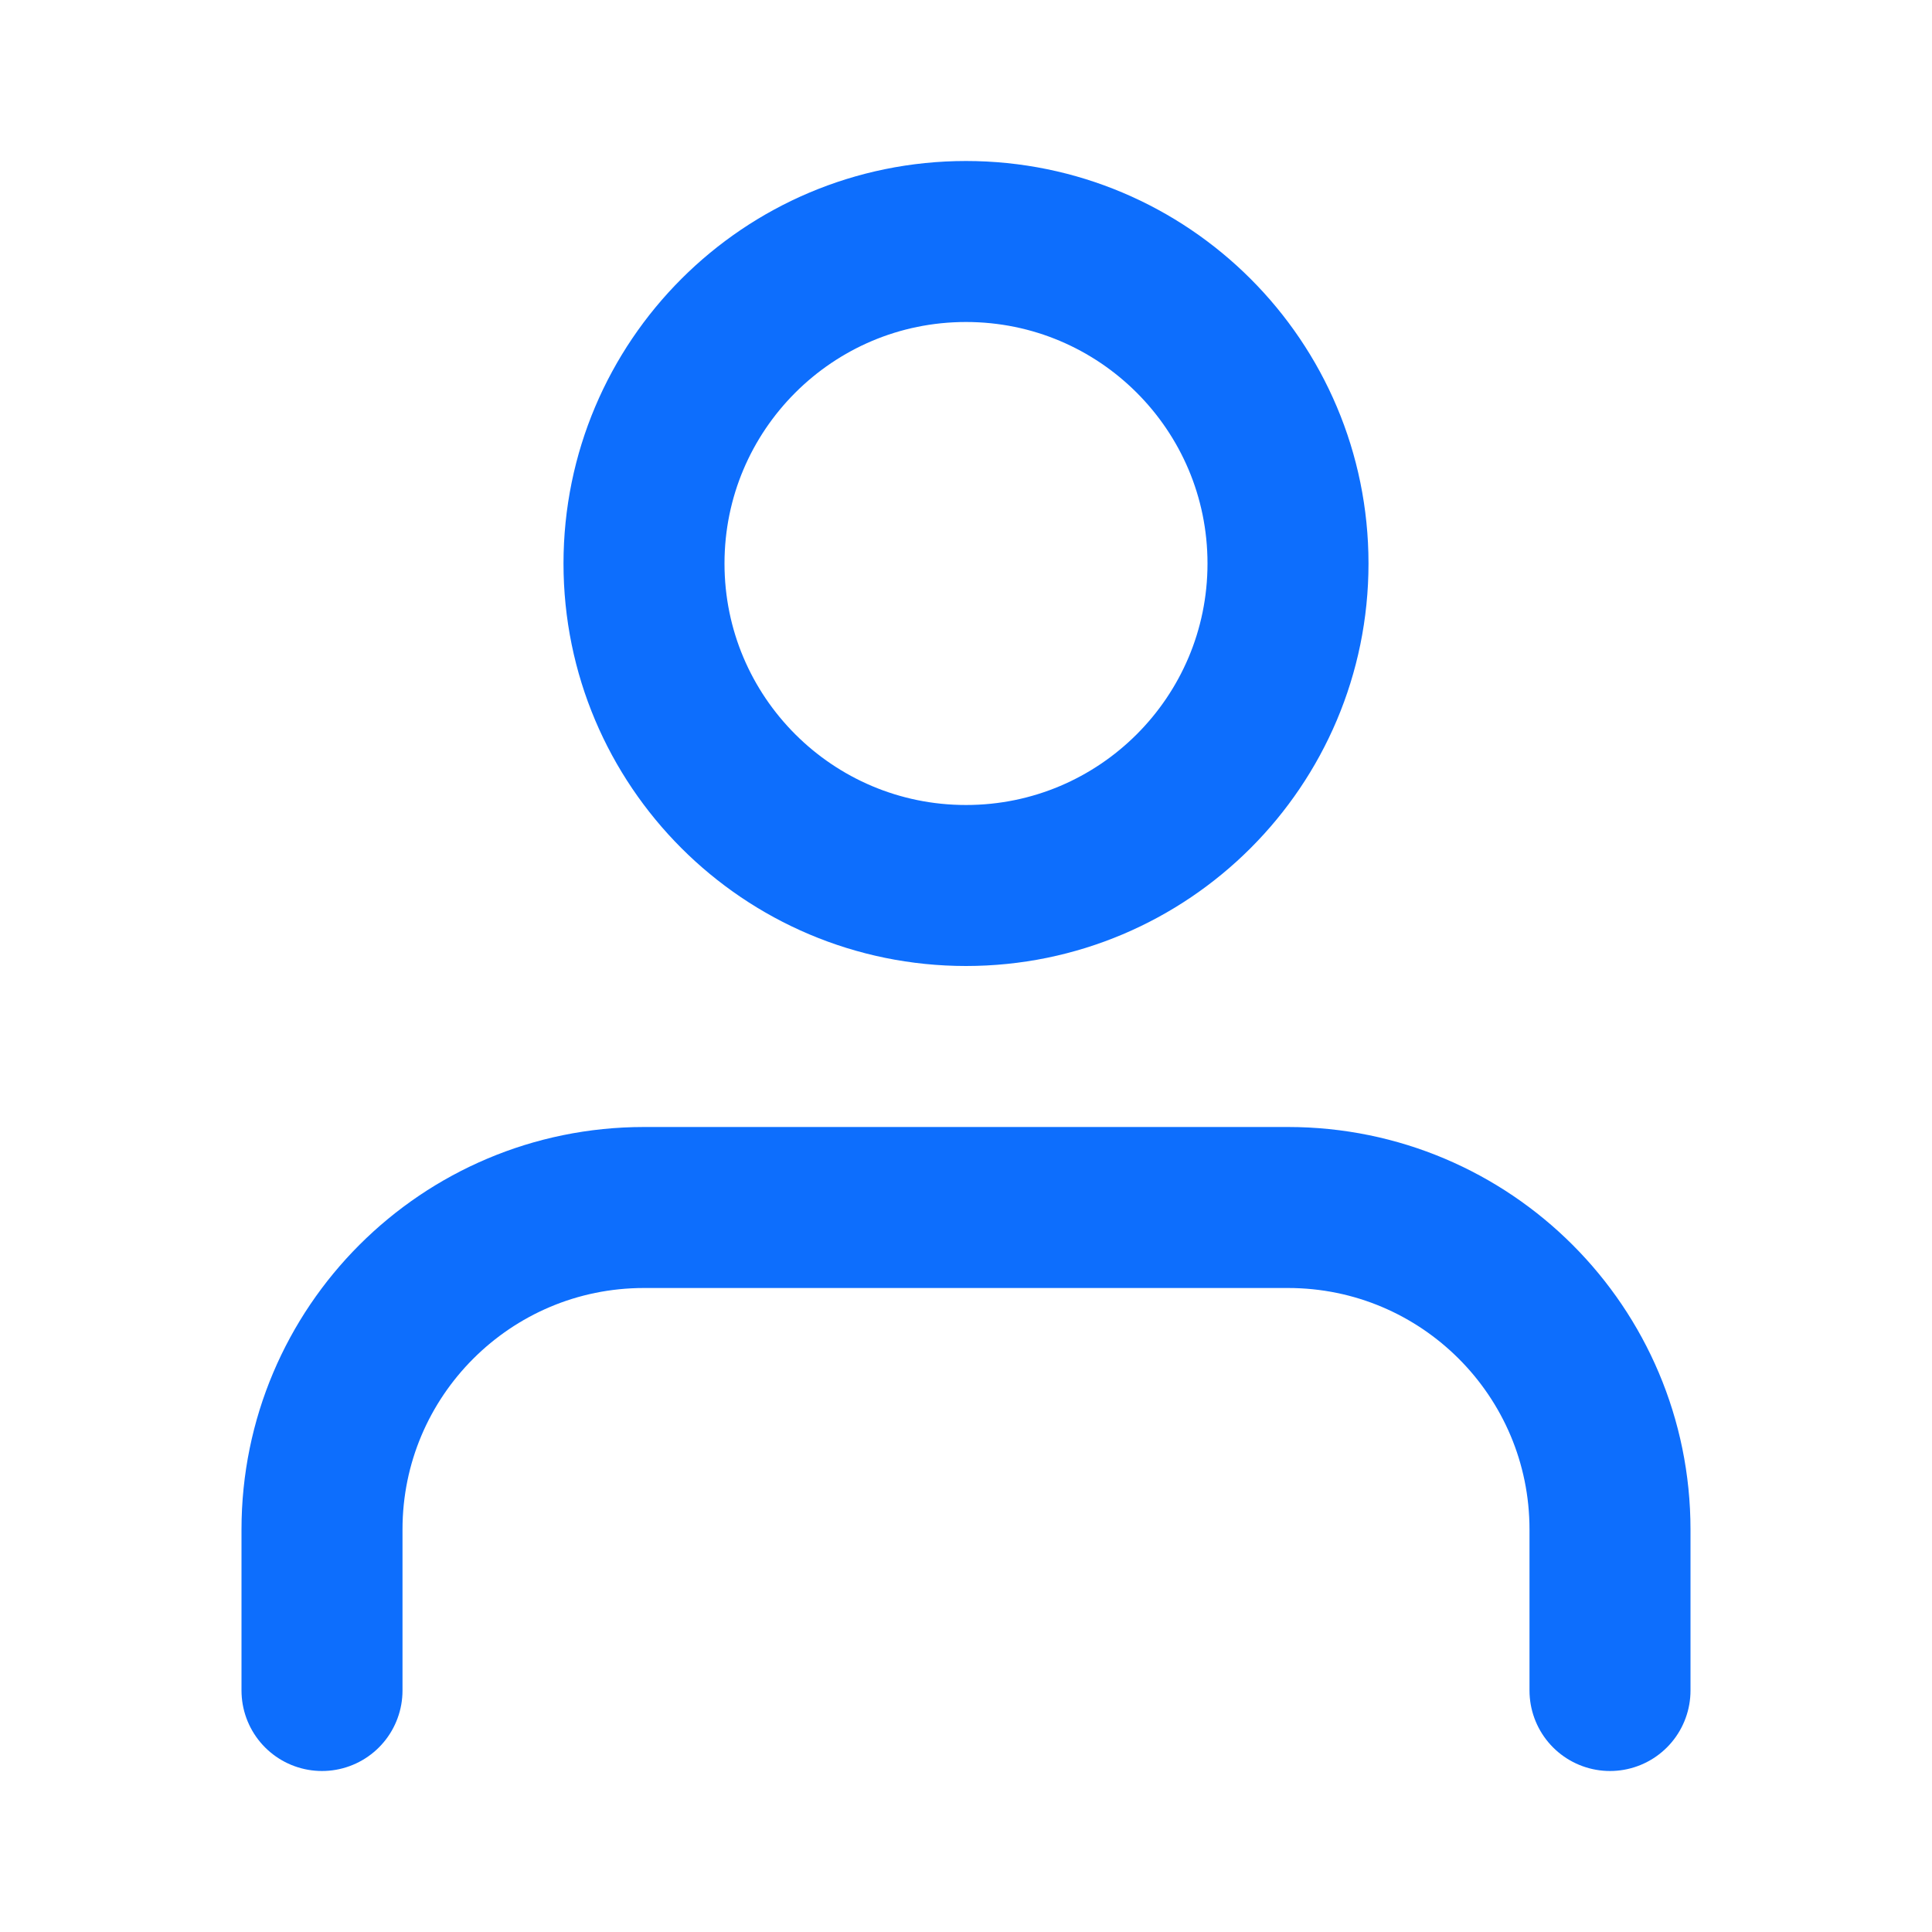
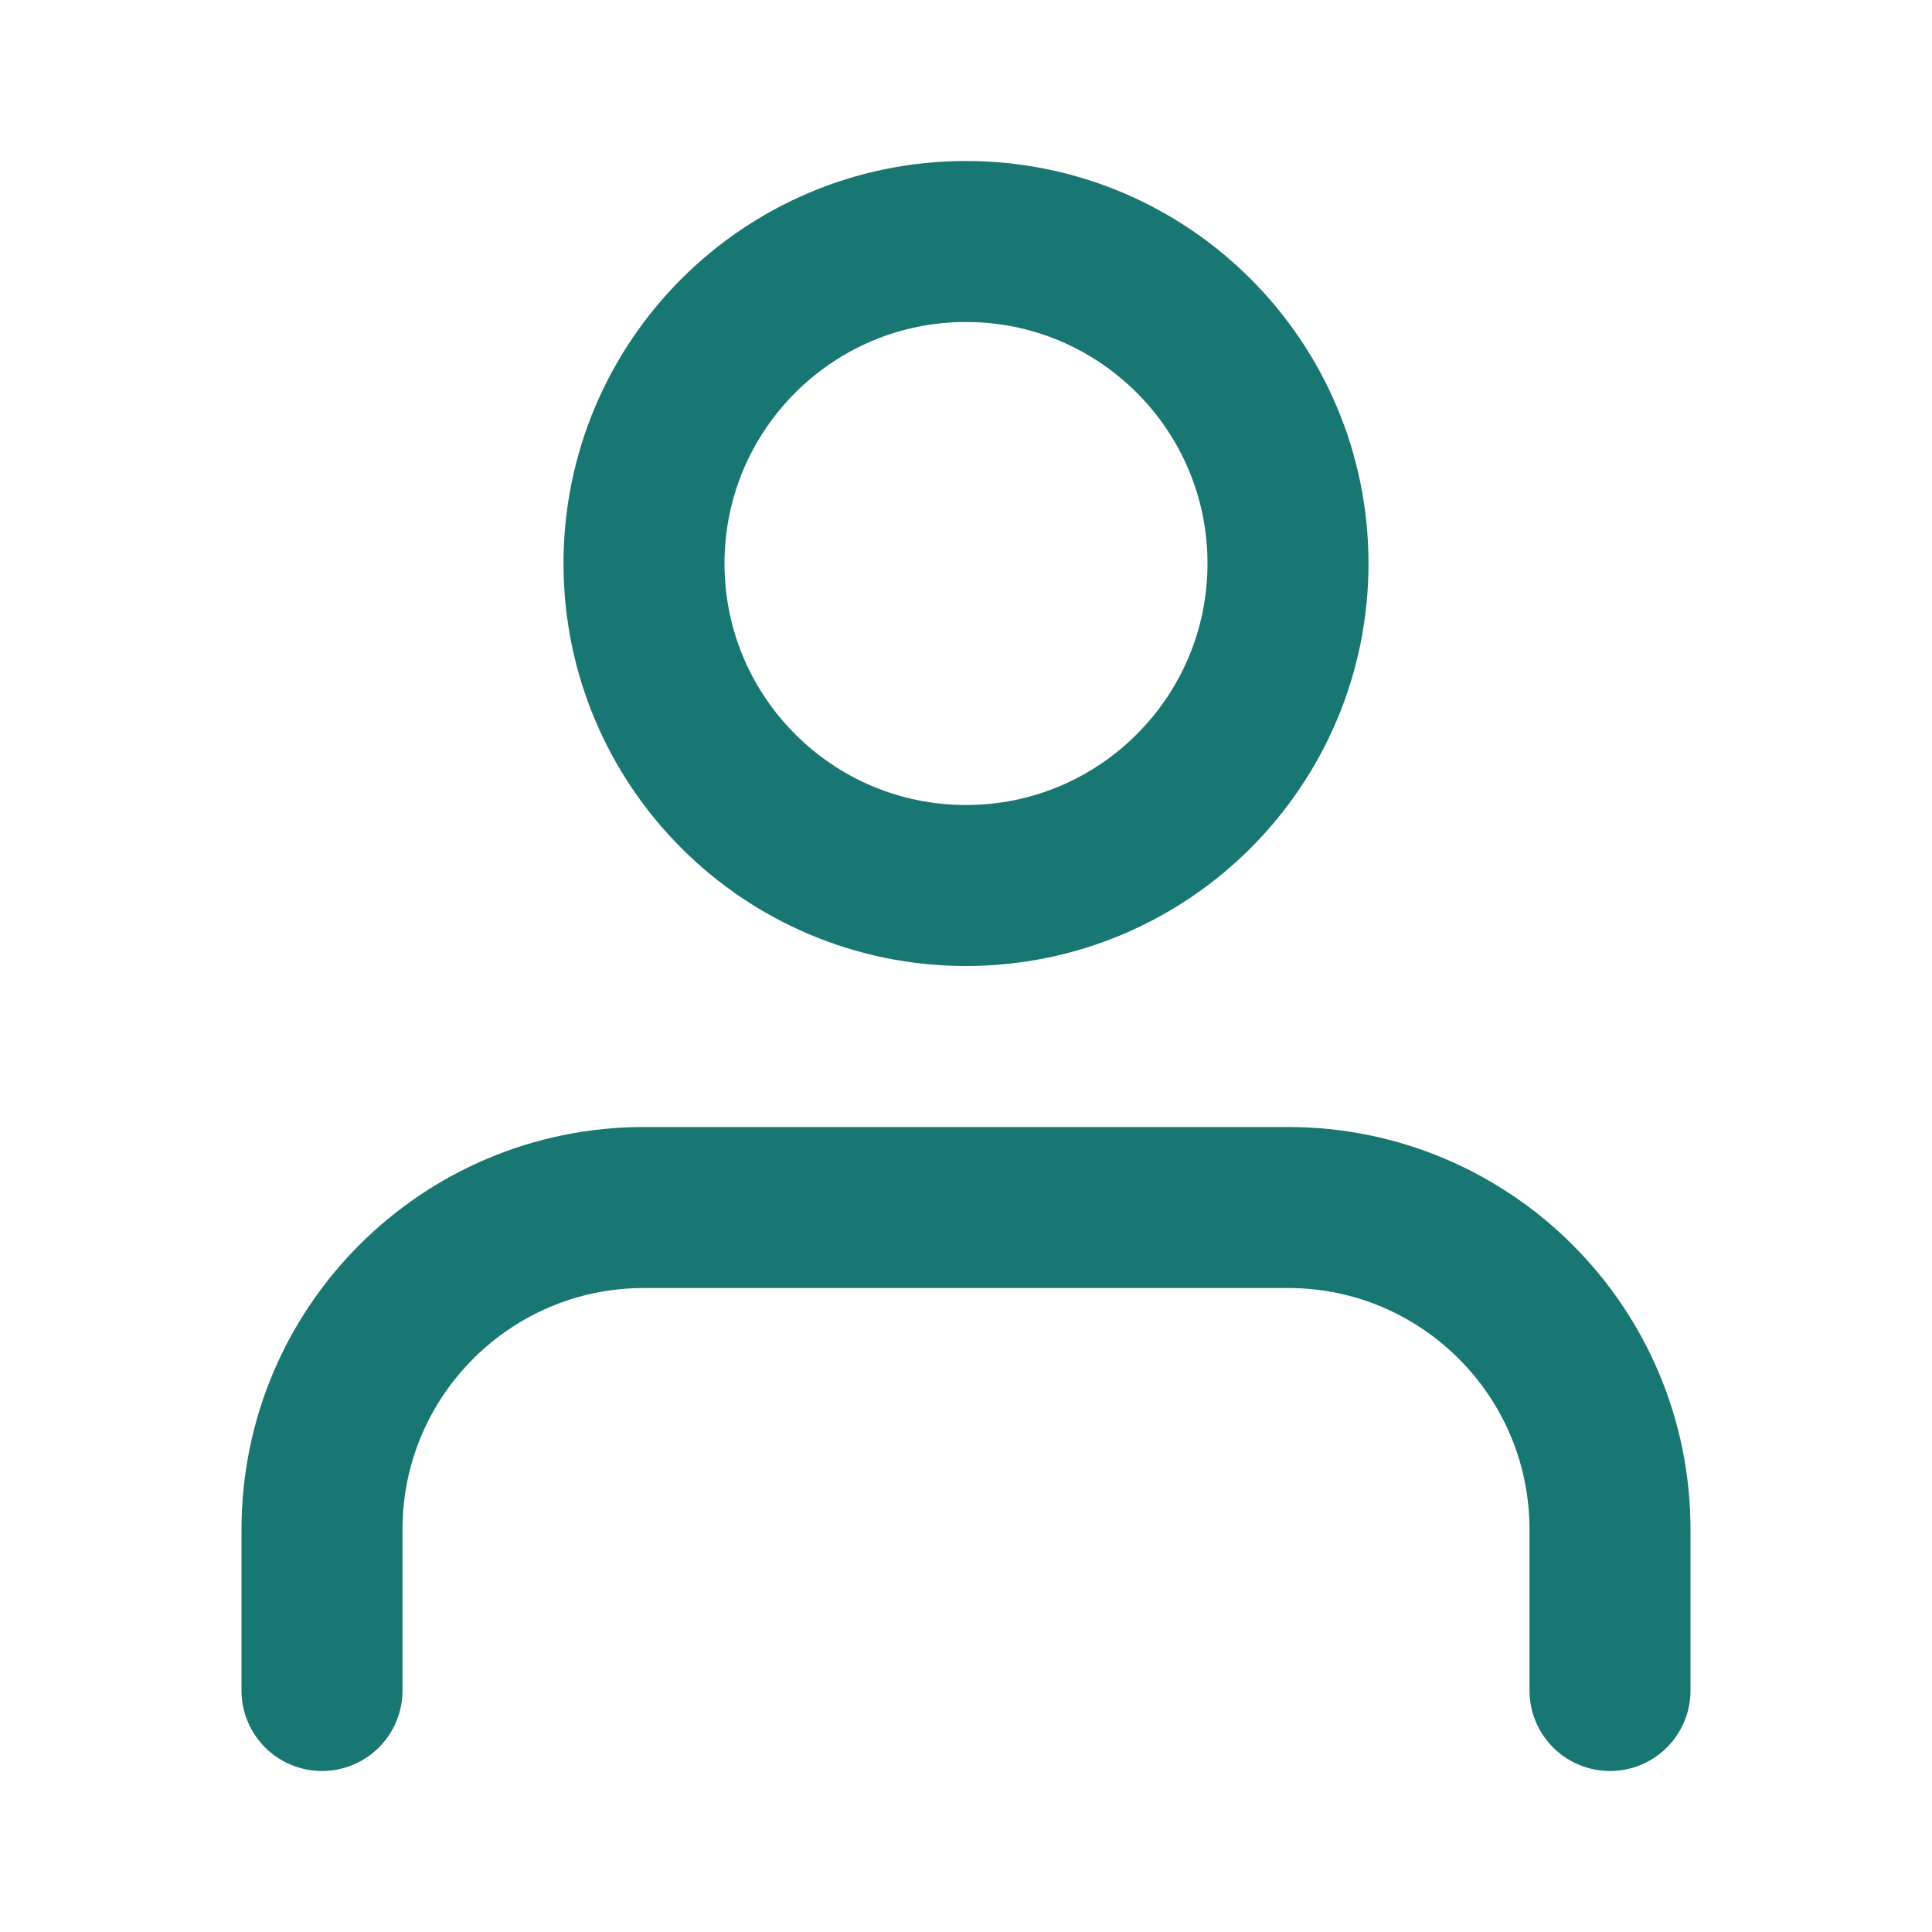
- <svg xmlns="http://www.w3.org/2000/svg" width="40" height="40" viewBox="0 0 24 24" fill="none" stroke="#0d6efd" stroke-width="2" stroke-linecap="round" stroke-linejoin="round" class="feather feather-user">
+ <svg xmlns="http://www.w3.org/2000/svg" width="40" height="40" viewBox="0 0 24 24" fill="none" stroke="#187673" stroke-width="2" stroke-linecap="round" stroke-linejoin="round" class="feather feather-user">
  <path d="M20 21v-2a4 4 0 0 0-4-4H8a4 4 0 0 0-4 4v2" />
  <circle cx="12" cy="7" r="4" />
</svg>
